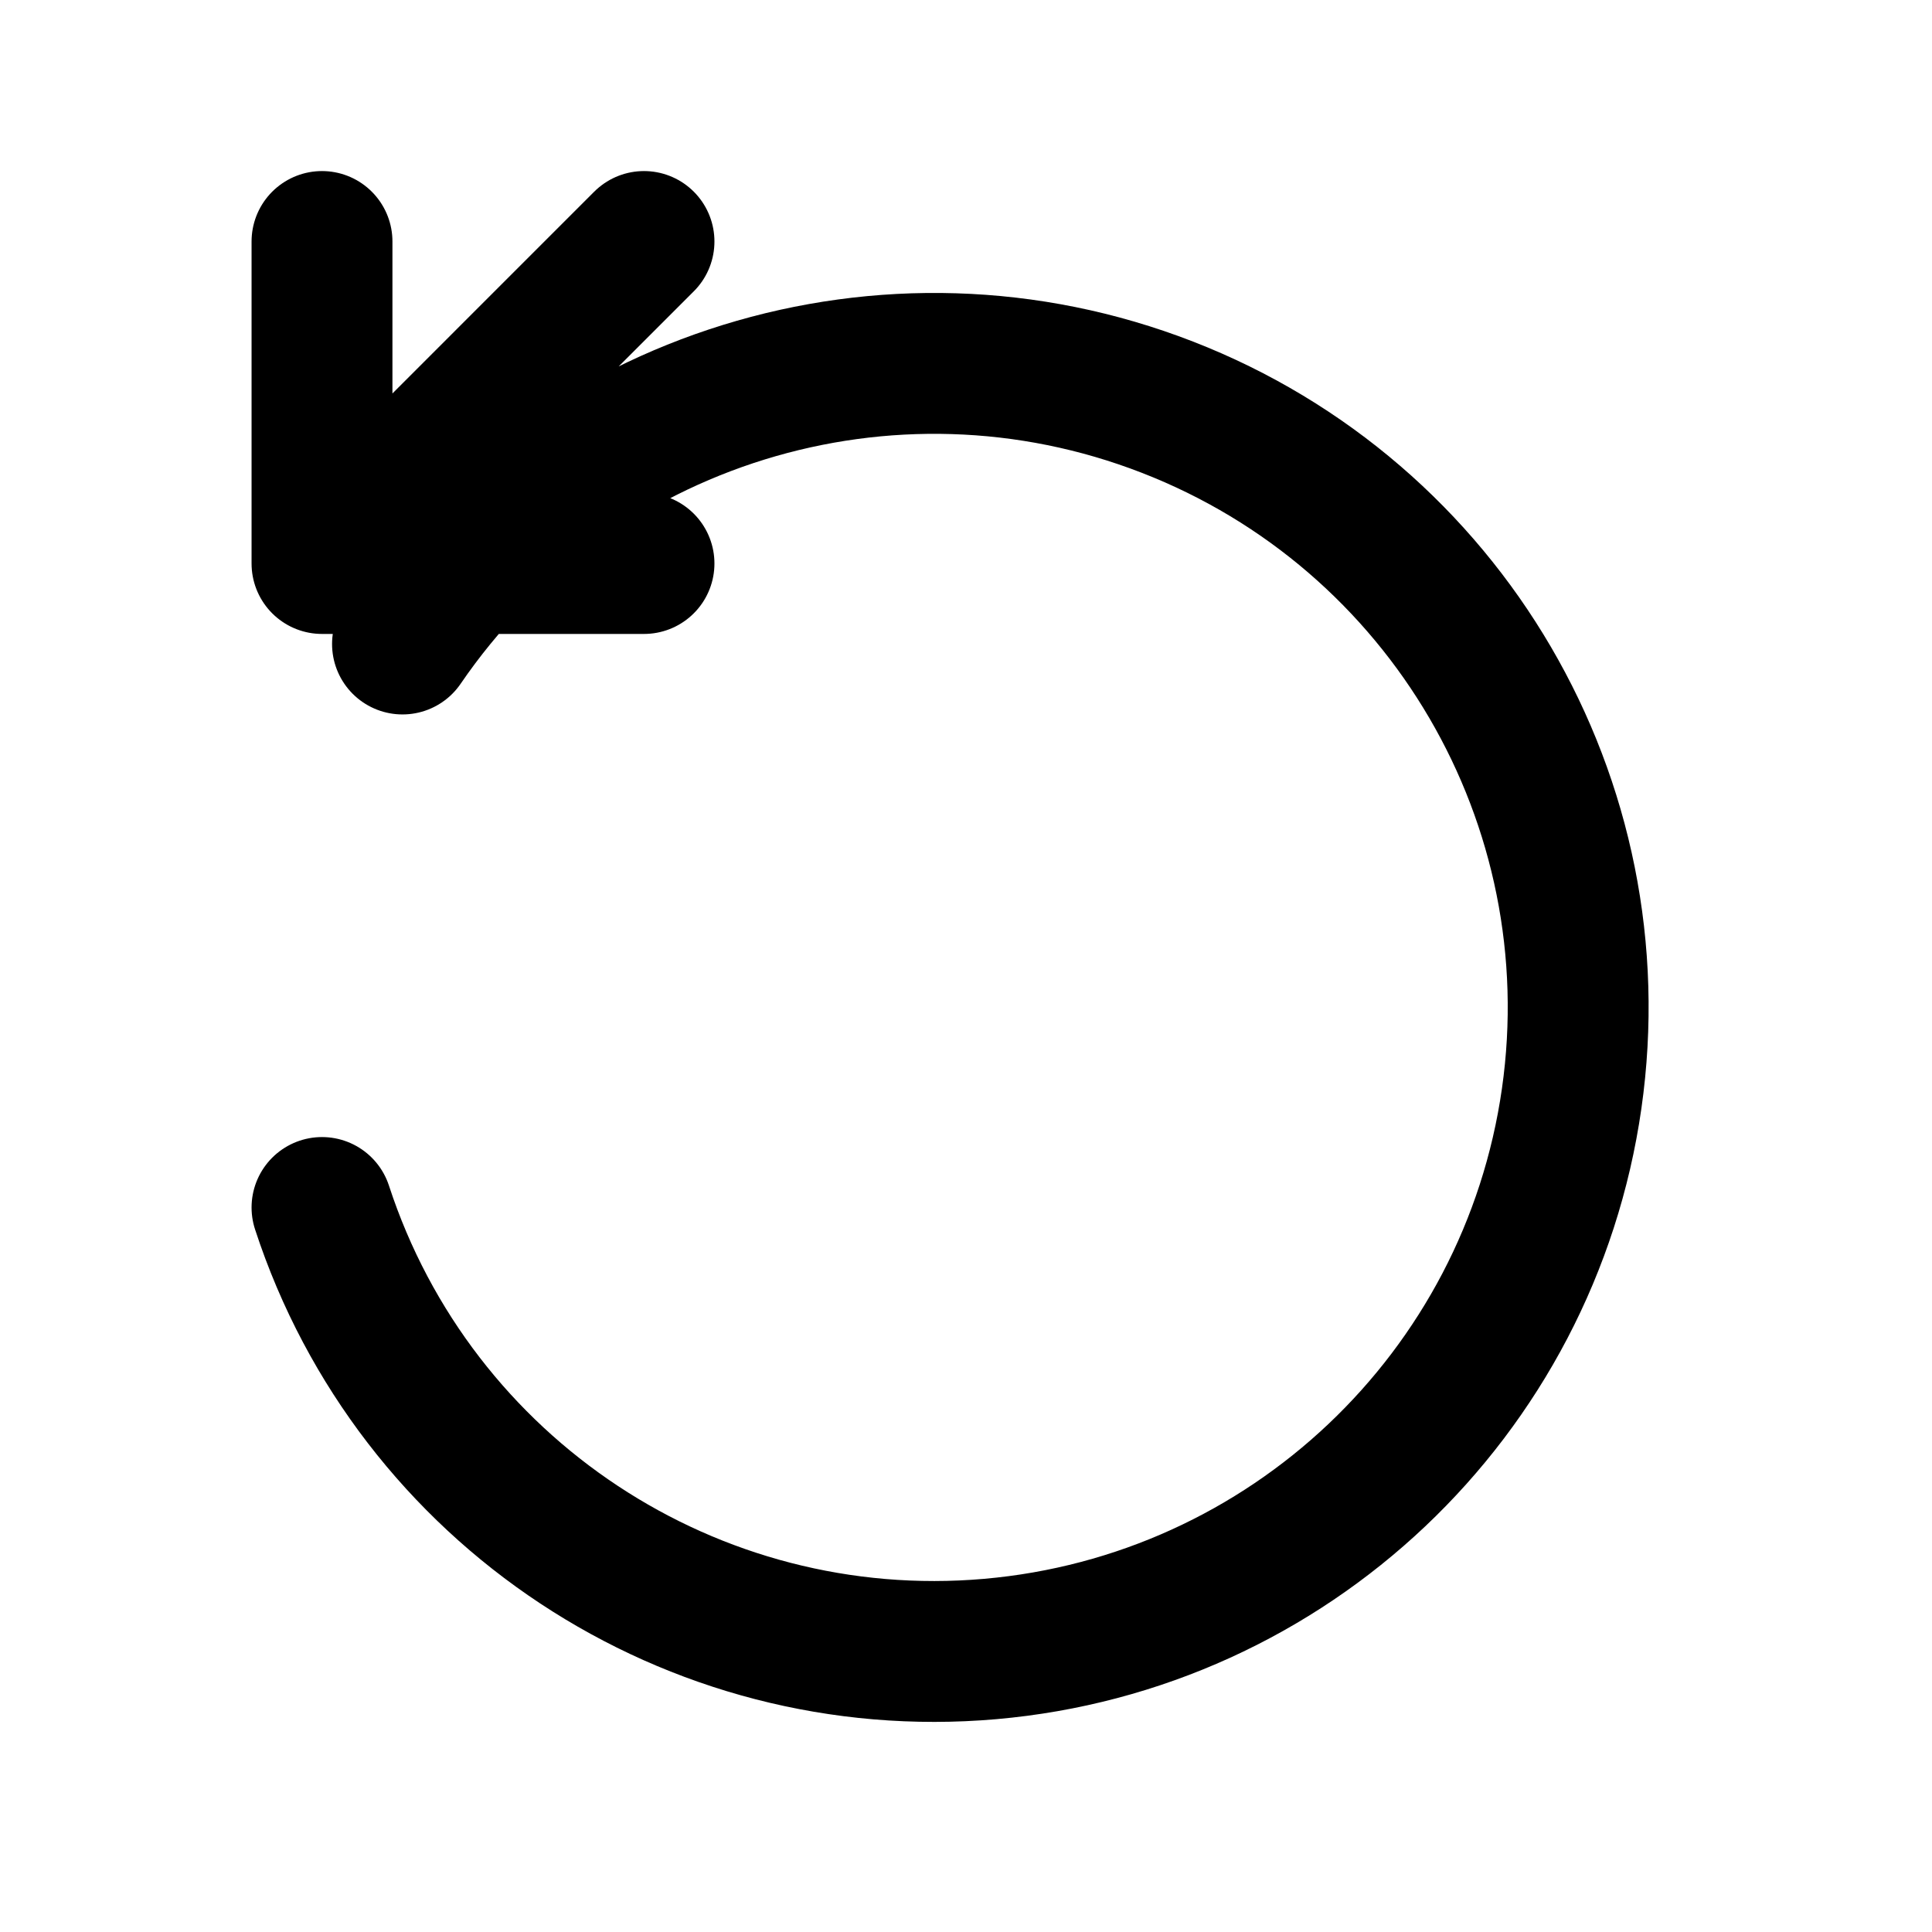
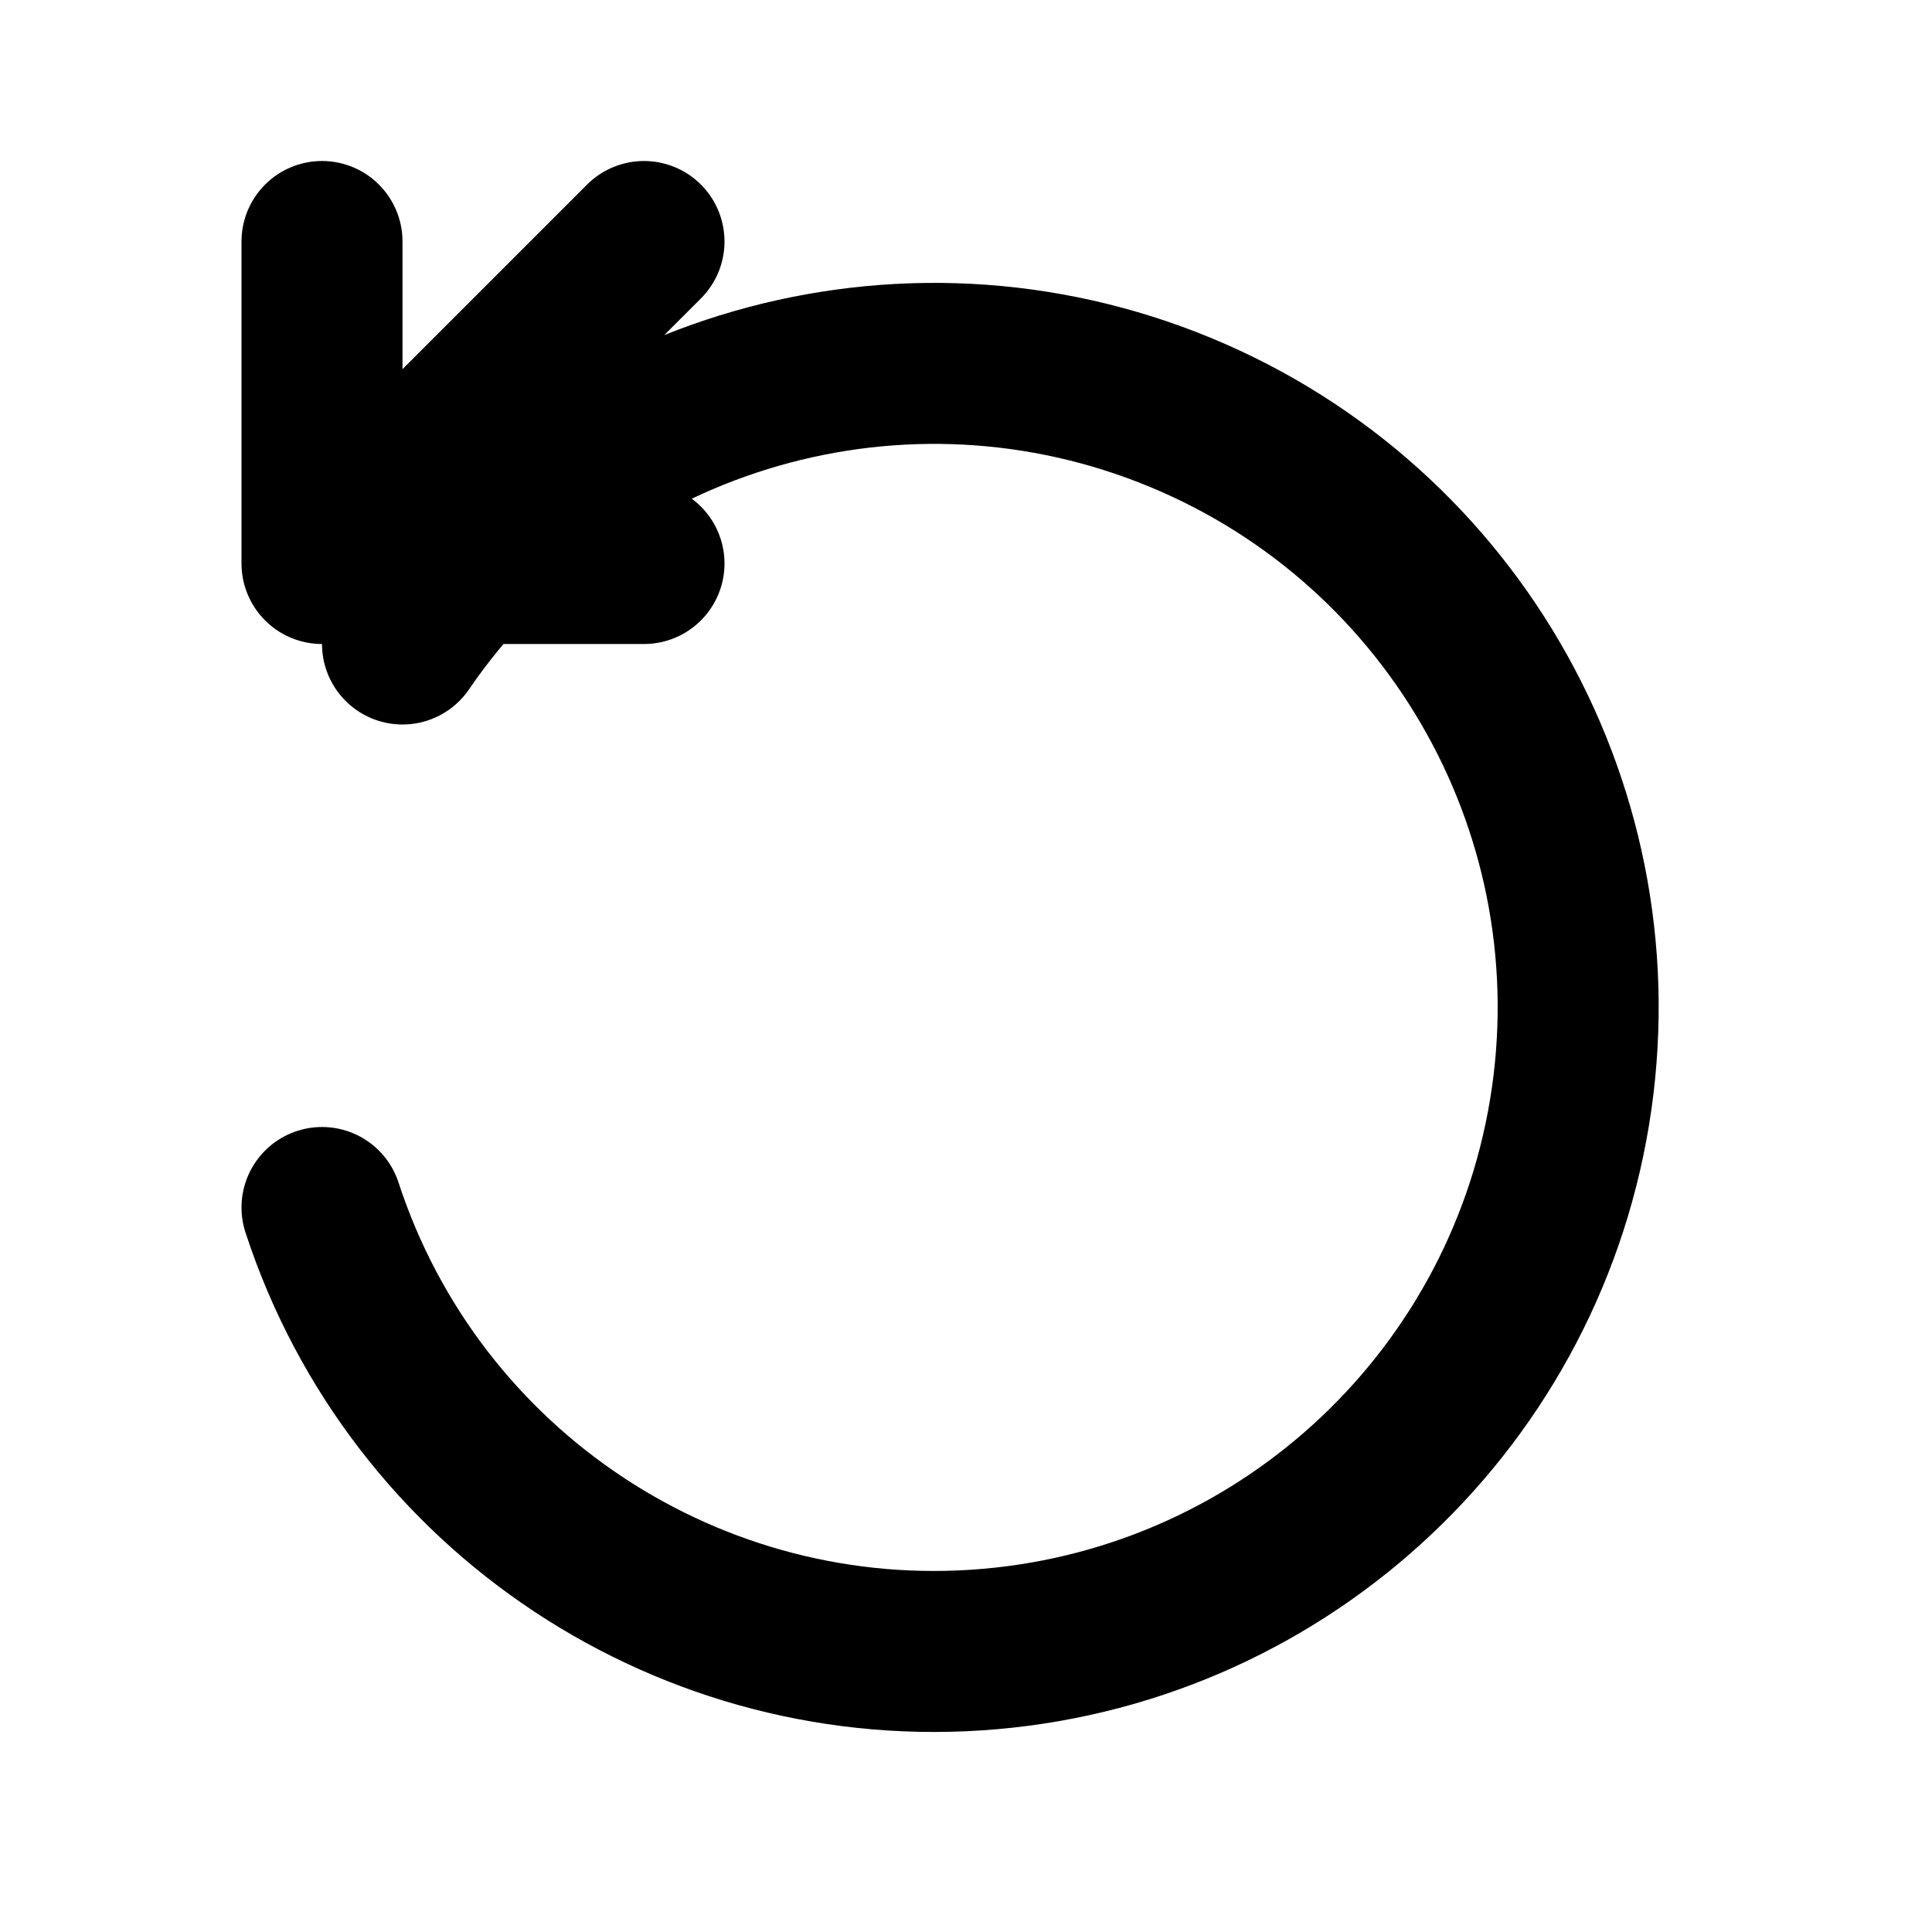
- <svg xmlns="http://www.w3.org/2000/svg" viewBox="0 0 24 24" fill="none" stroke="currentColor" stroke-width="1.75" stroke-linecap="round" stroke-linejoin="round" role="img" aria-labelledby="title">
+ <svg xmlns="http://www.w3.org/2000/svg" viewBox="0 0 24 24" fill="none" stroke="currentColor" stroke-width="2" stroke-linecap="round" stroke-linejoin="round" shape-rendering="geometricPrecision" role="img" aria-labelledby="title">
  <g>
    <path d="M8 7H4v-4m0 4 4-4M5 8a8 8 0 1 1-1 7" />
  </g>
</svg>
